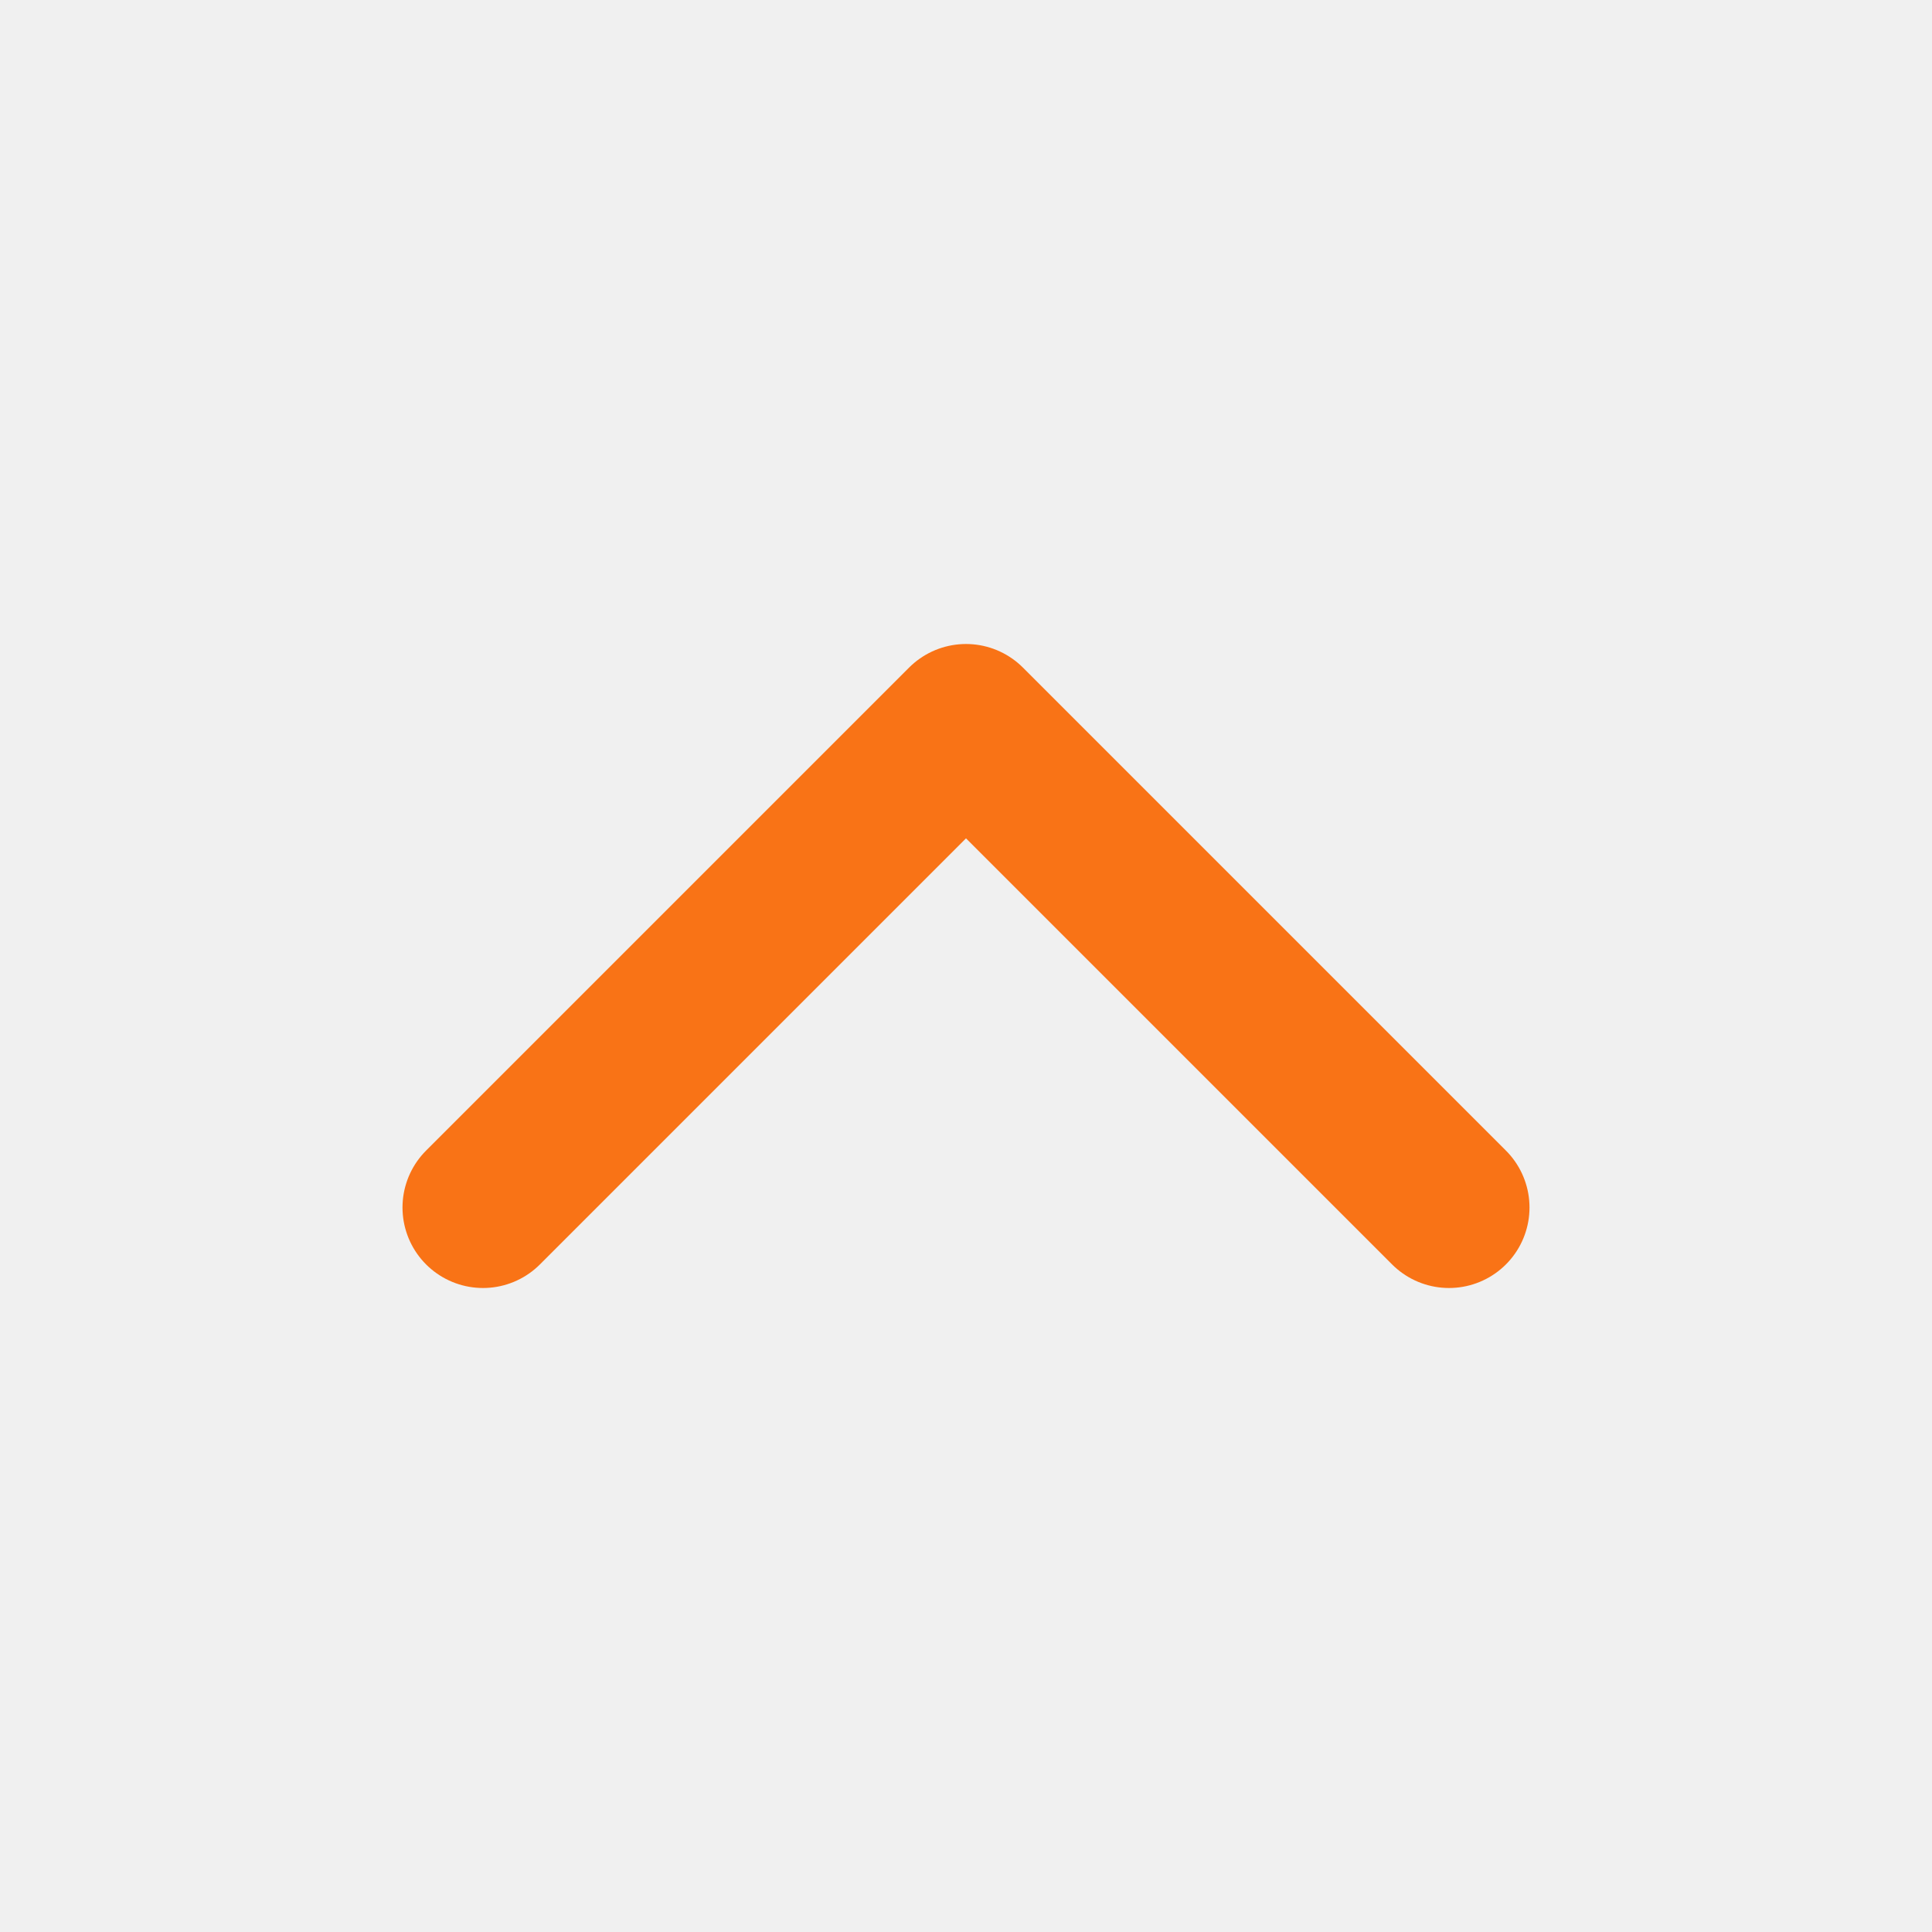
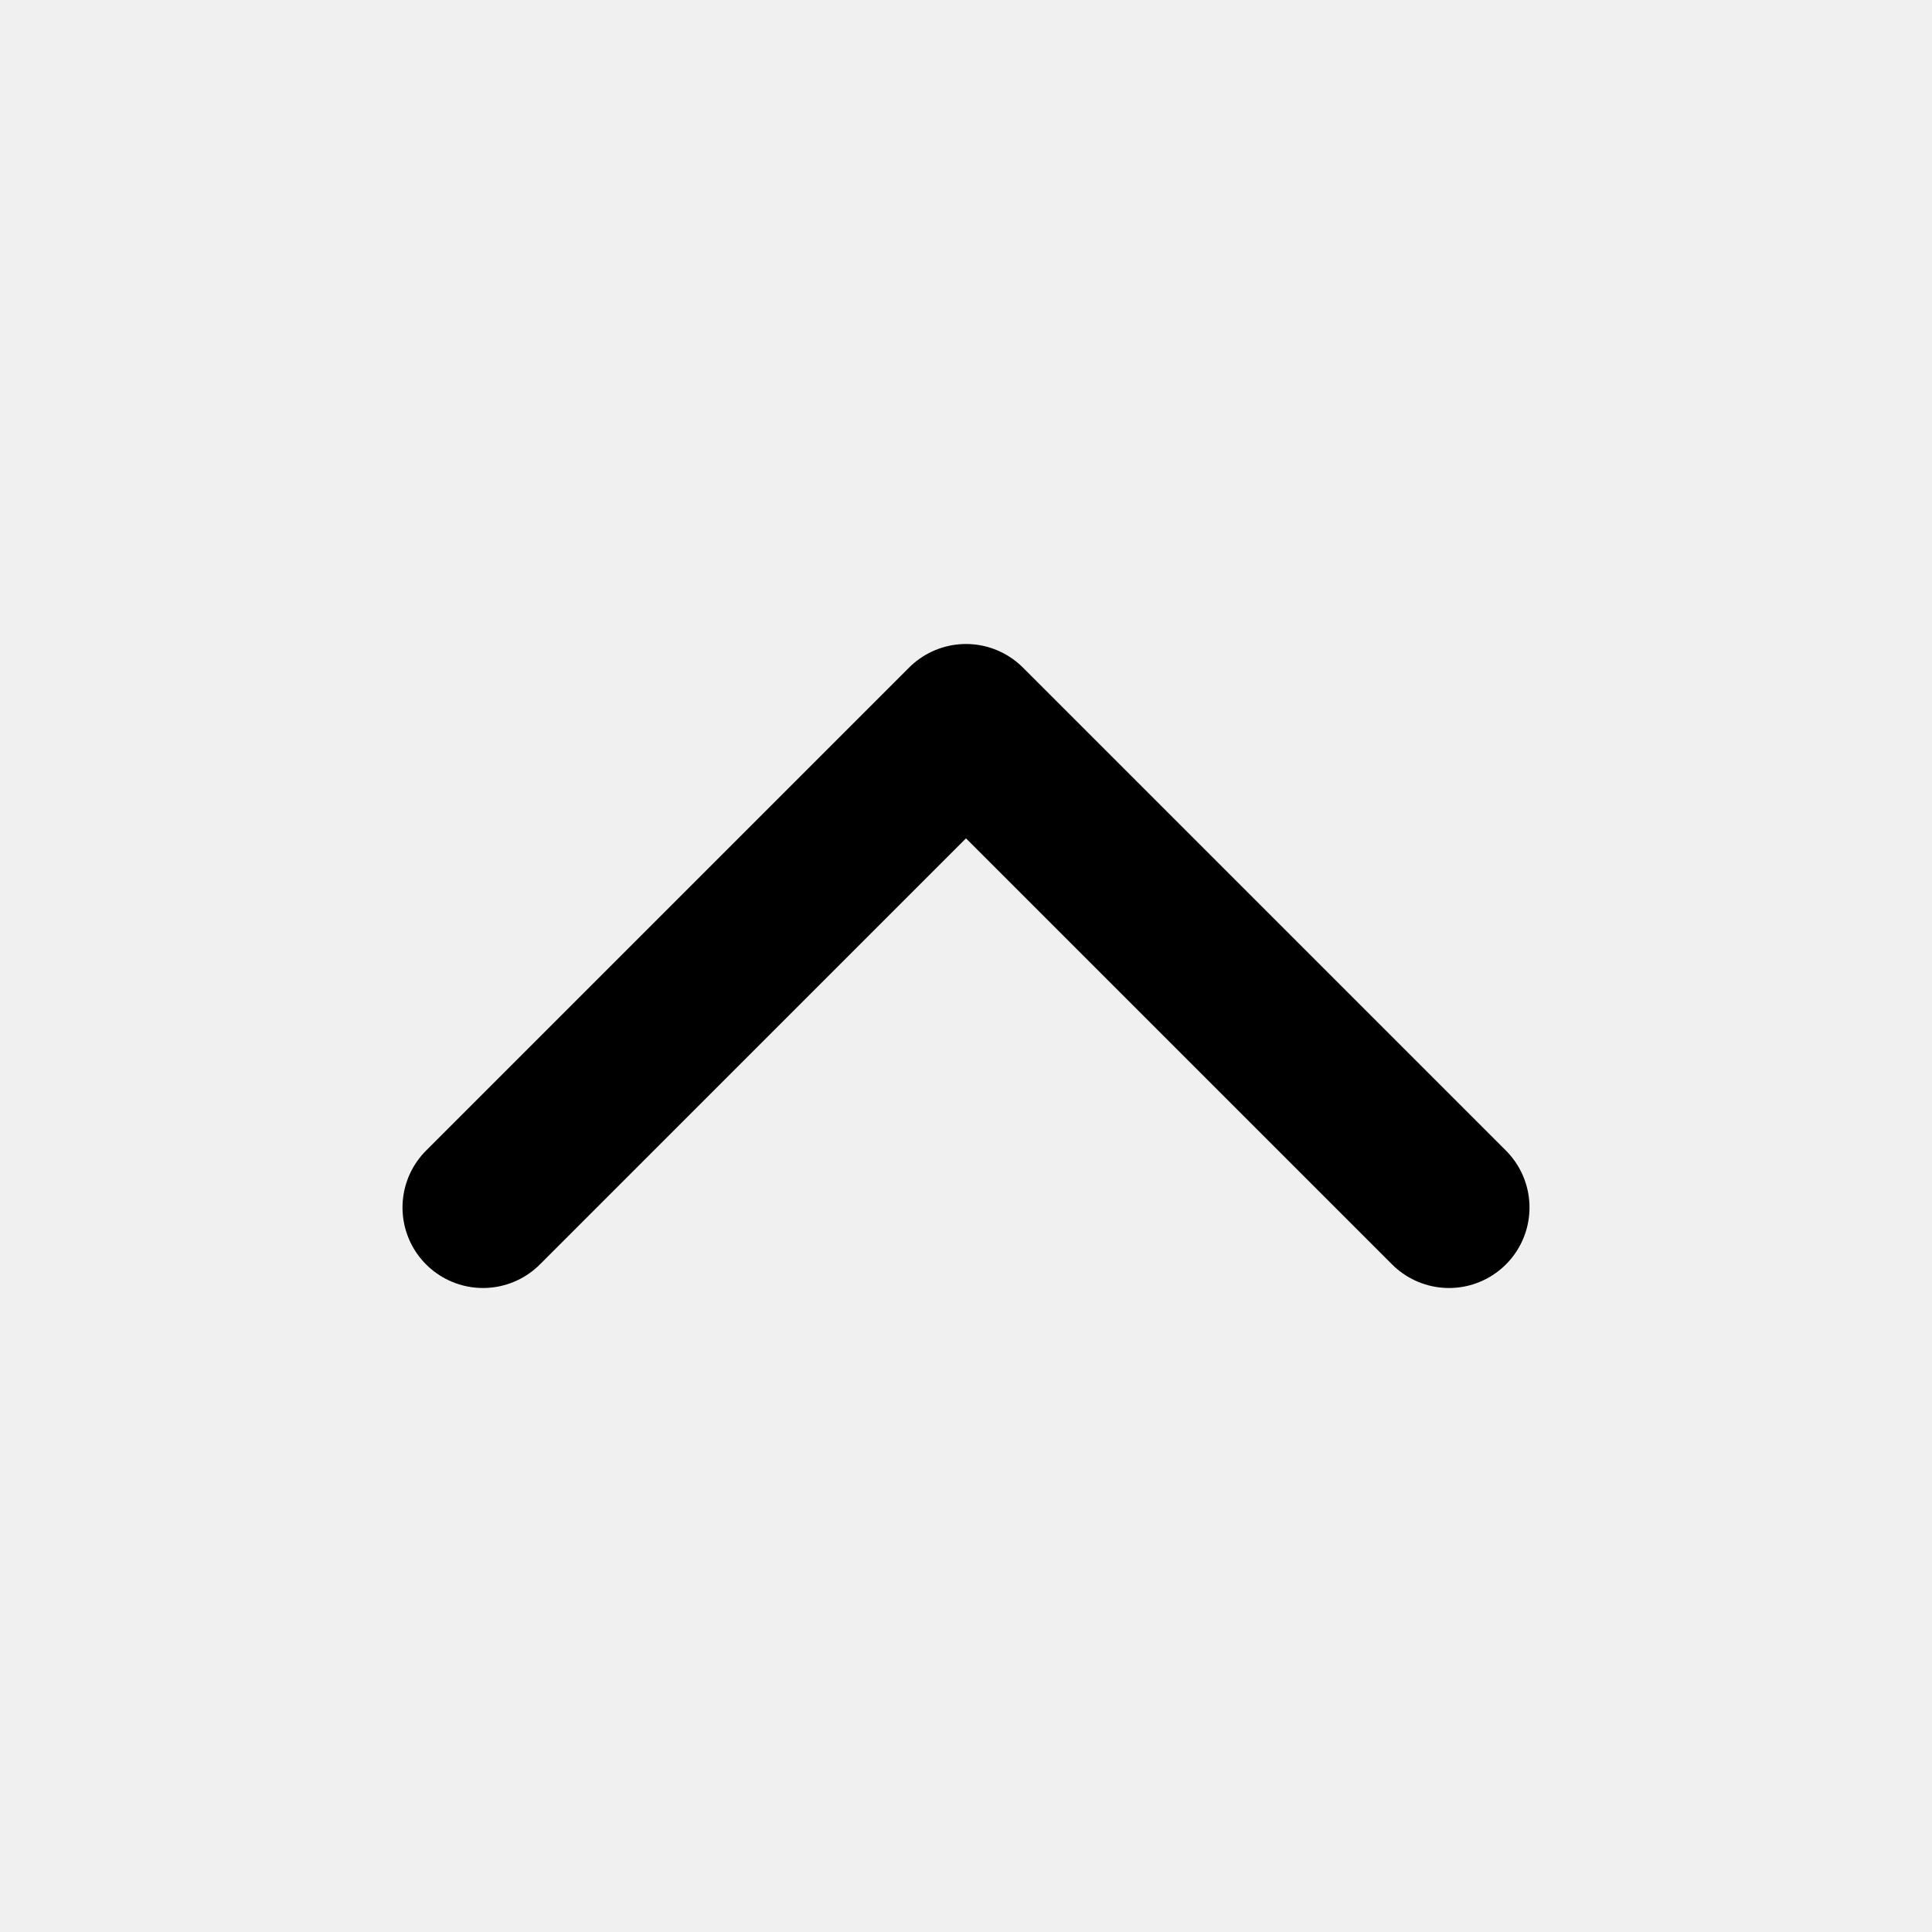
<svg xmlns="http://www.w3.org/2000/svg" width="24" height="24" viewBox="0 0 24 24" fill="none">
-   <mask id="mask0_231_1325" style="mask-type:alpha" maskUnits="userSpaceOnUse" x="0" y="0" width="24" height="24">
-     <rect width="24" height="24" fill="white" />
+   <mask id="mask0_289_981" style="mask-type:alpha" maskUnits="userSpaceOnUse" x="0" y="0" width="24" height="24">
+     <rect x="24" y="24" width="24" height="24" transform="rotate(180 24 24)" fill="white" />
  </mask>
-   <g mask="url(#mask0_231_1325)">
-     <path d="M18 15L12 9L6 15" stroke="#F97316" stroke-width="2" stroke-linecap="round" stroke-linejoin="round" />
+   <g mask="url(#mask0_289_981)">
+     <path d="M18 15L12 9L6 15" stroke="black" stroke-width="2" stroke-linecap="round" stroke-linejoin="round" />
  </g>
</svg>
